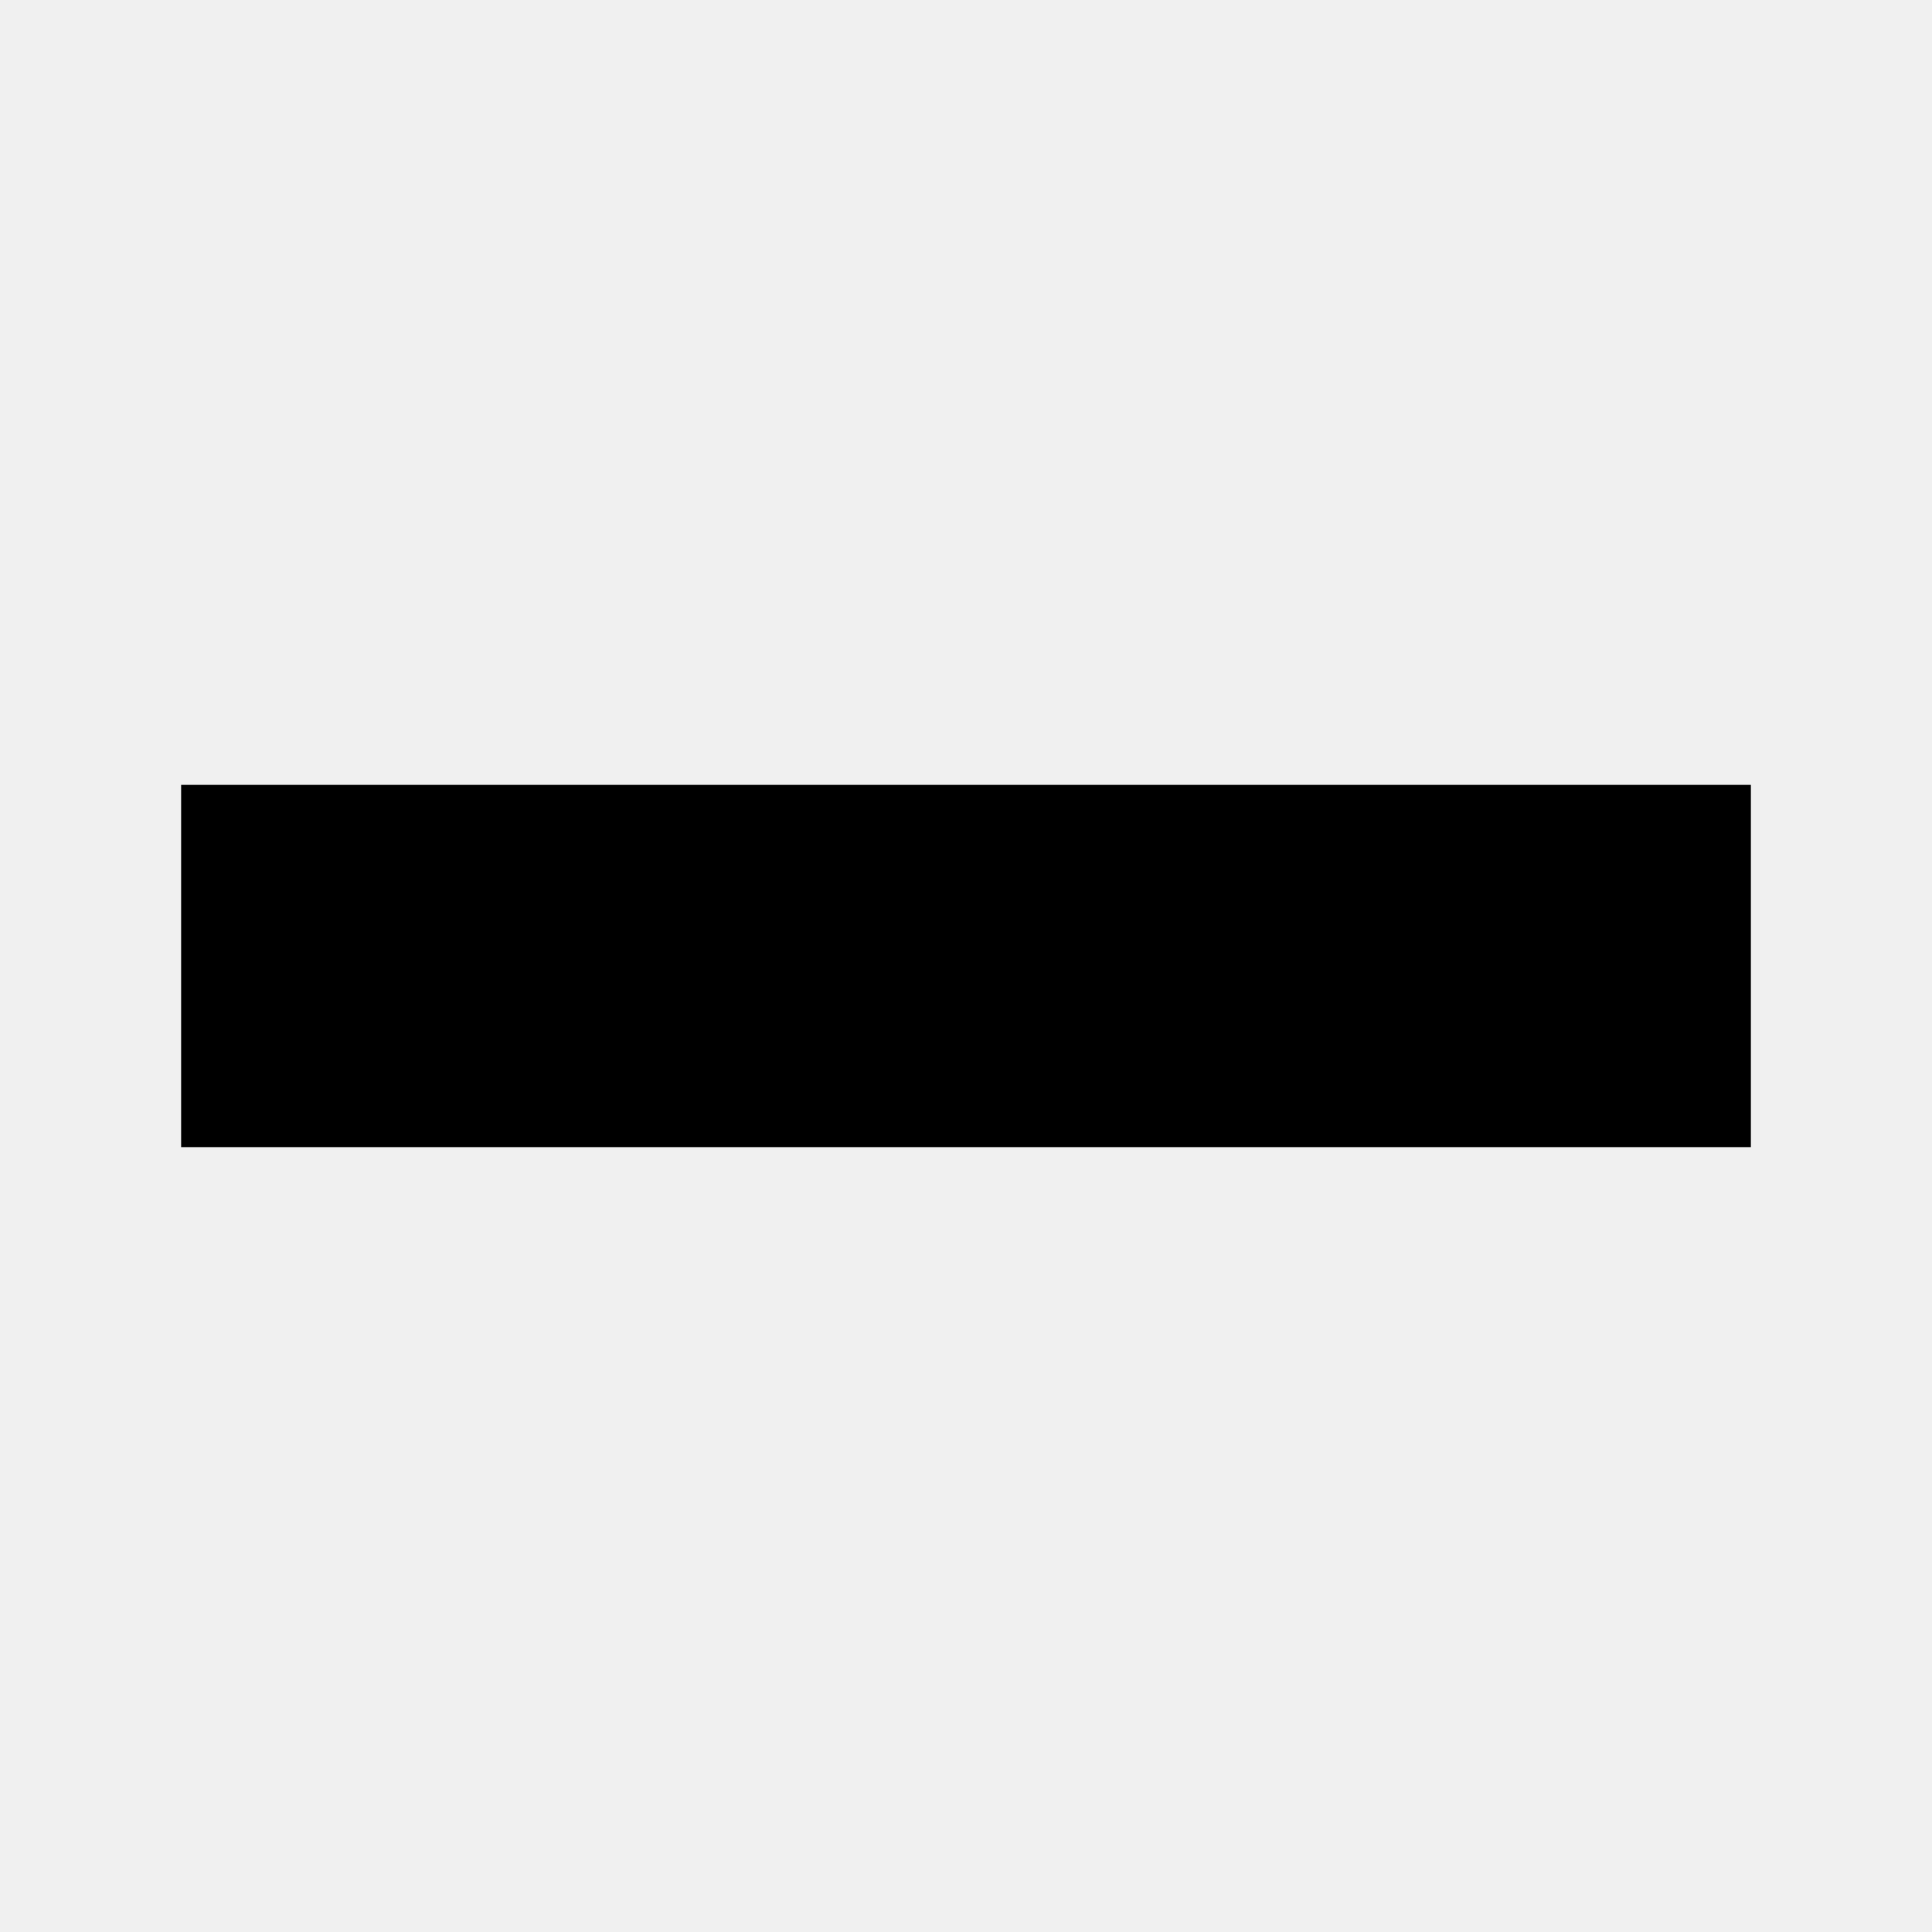
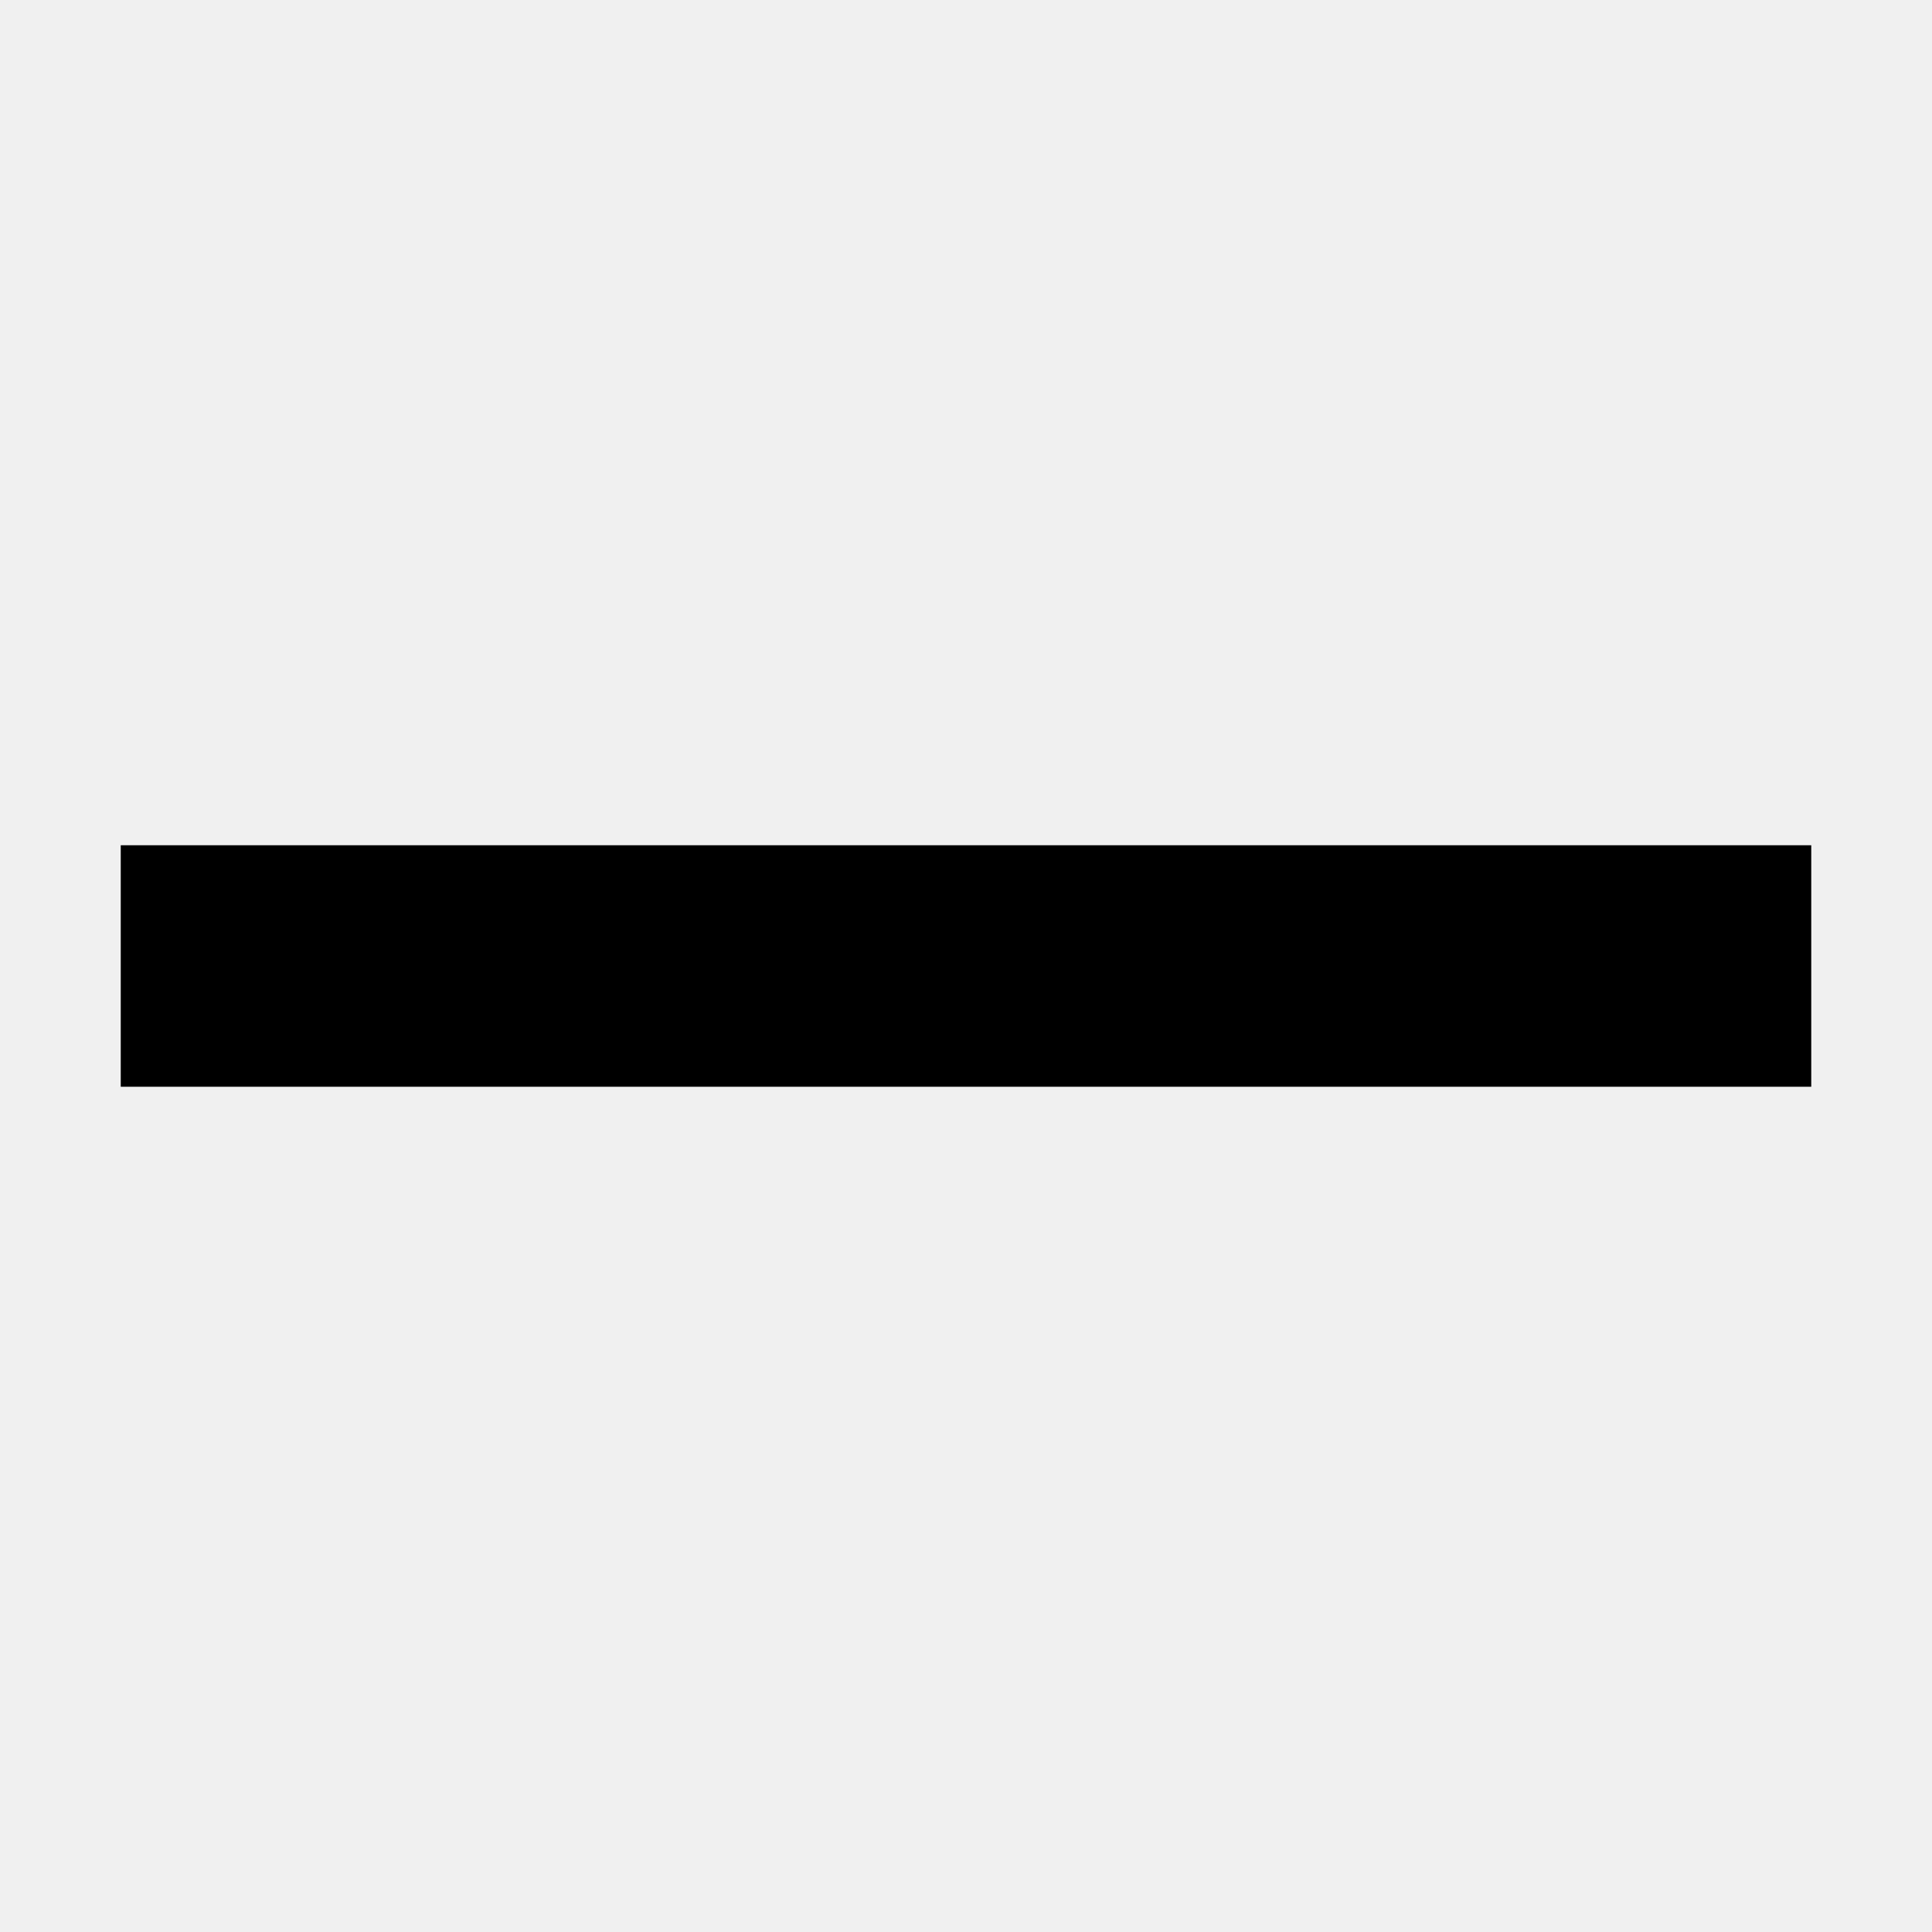
<svg xmlns="http://www.w3.org/2000/svg" version="1.1" id="Livello_1" x="0px" y="0px" viewBox="0 0 512 512" style="enable-background:new 0 0 512 512;" xml:space="preserve">
-   <style type="text/css">
- 	.st0{stroke:#000000;stroke-width:32;stroke-linejoin:round;stroke-miterlimit:10;}
- 	.st1{stroke:#000000;stroke-width:64;stroke-miterlimit:10;}
- 	.st2{stroke:#000000;stroke-width:32;stroke-miterlimit:10;}
- 	.st3{stroke:#000000;stroke-width:96;stroke-miterlimit:10;}
- 	.st4{fill:none;stroke:#FFFFFF;stroke-width:32;stroke-miterlimit:10;}
- 	.st5{fill:none;stroke:#000000;stroke-width:32;stroke-linejoin:round;stroke-miterlimit:10;}
- 	.st6{fill:none;stroke:#000000;stroke-width:64;stroke-linejoin:round;stroke-miterlimit:10;}
- 	.st7{fill:none;stroke:#000000;stroke-width:96;stroke-linejoin:round;stroke-miterlimit:10;}
- 	.st8{fill:#FFFFFF;}
- 	.st9{fill:none;stroke:#FFFFFF;stroke-width:64;stroke-linejoin:round;stroke-miterlimit:10;}
- </style>
-   <rect x="48" y="208" width="416" height="96" />
+   <rect x="32" y="224" width="448" height="64" />
</svg>
